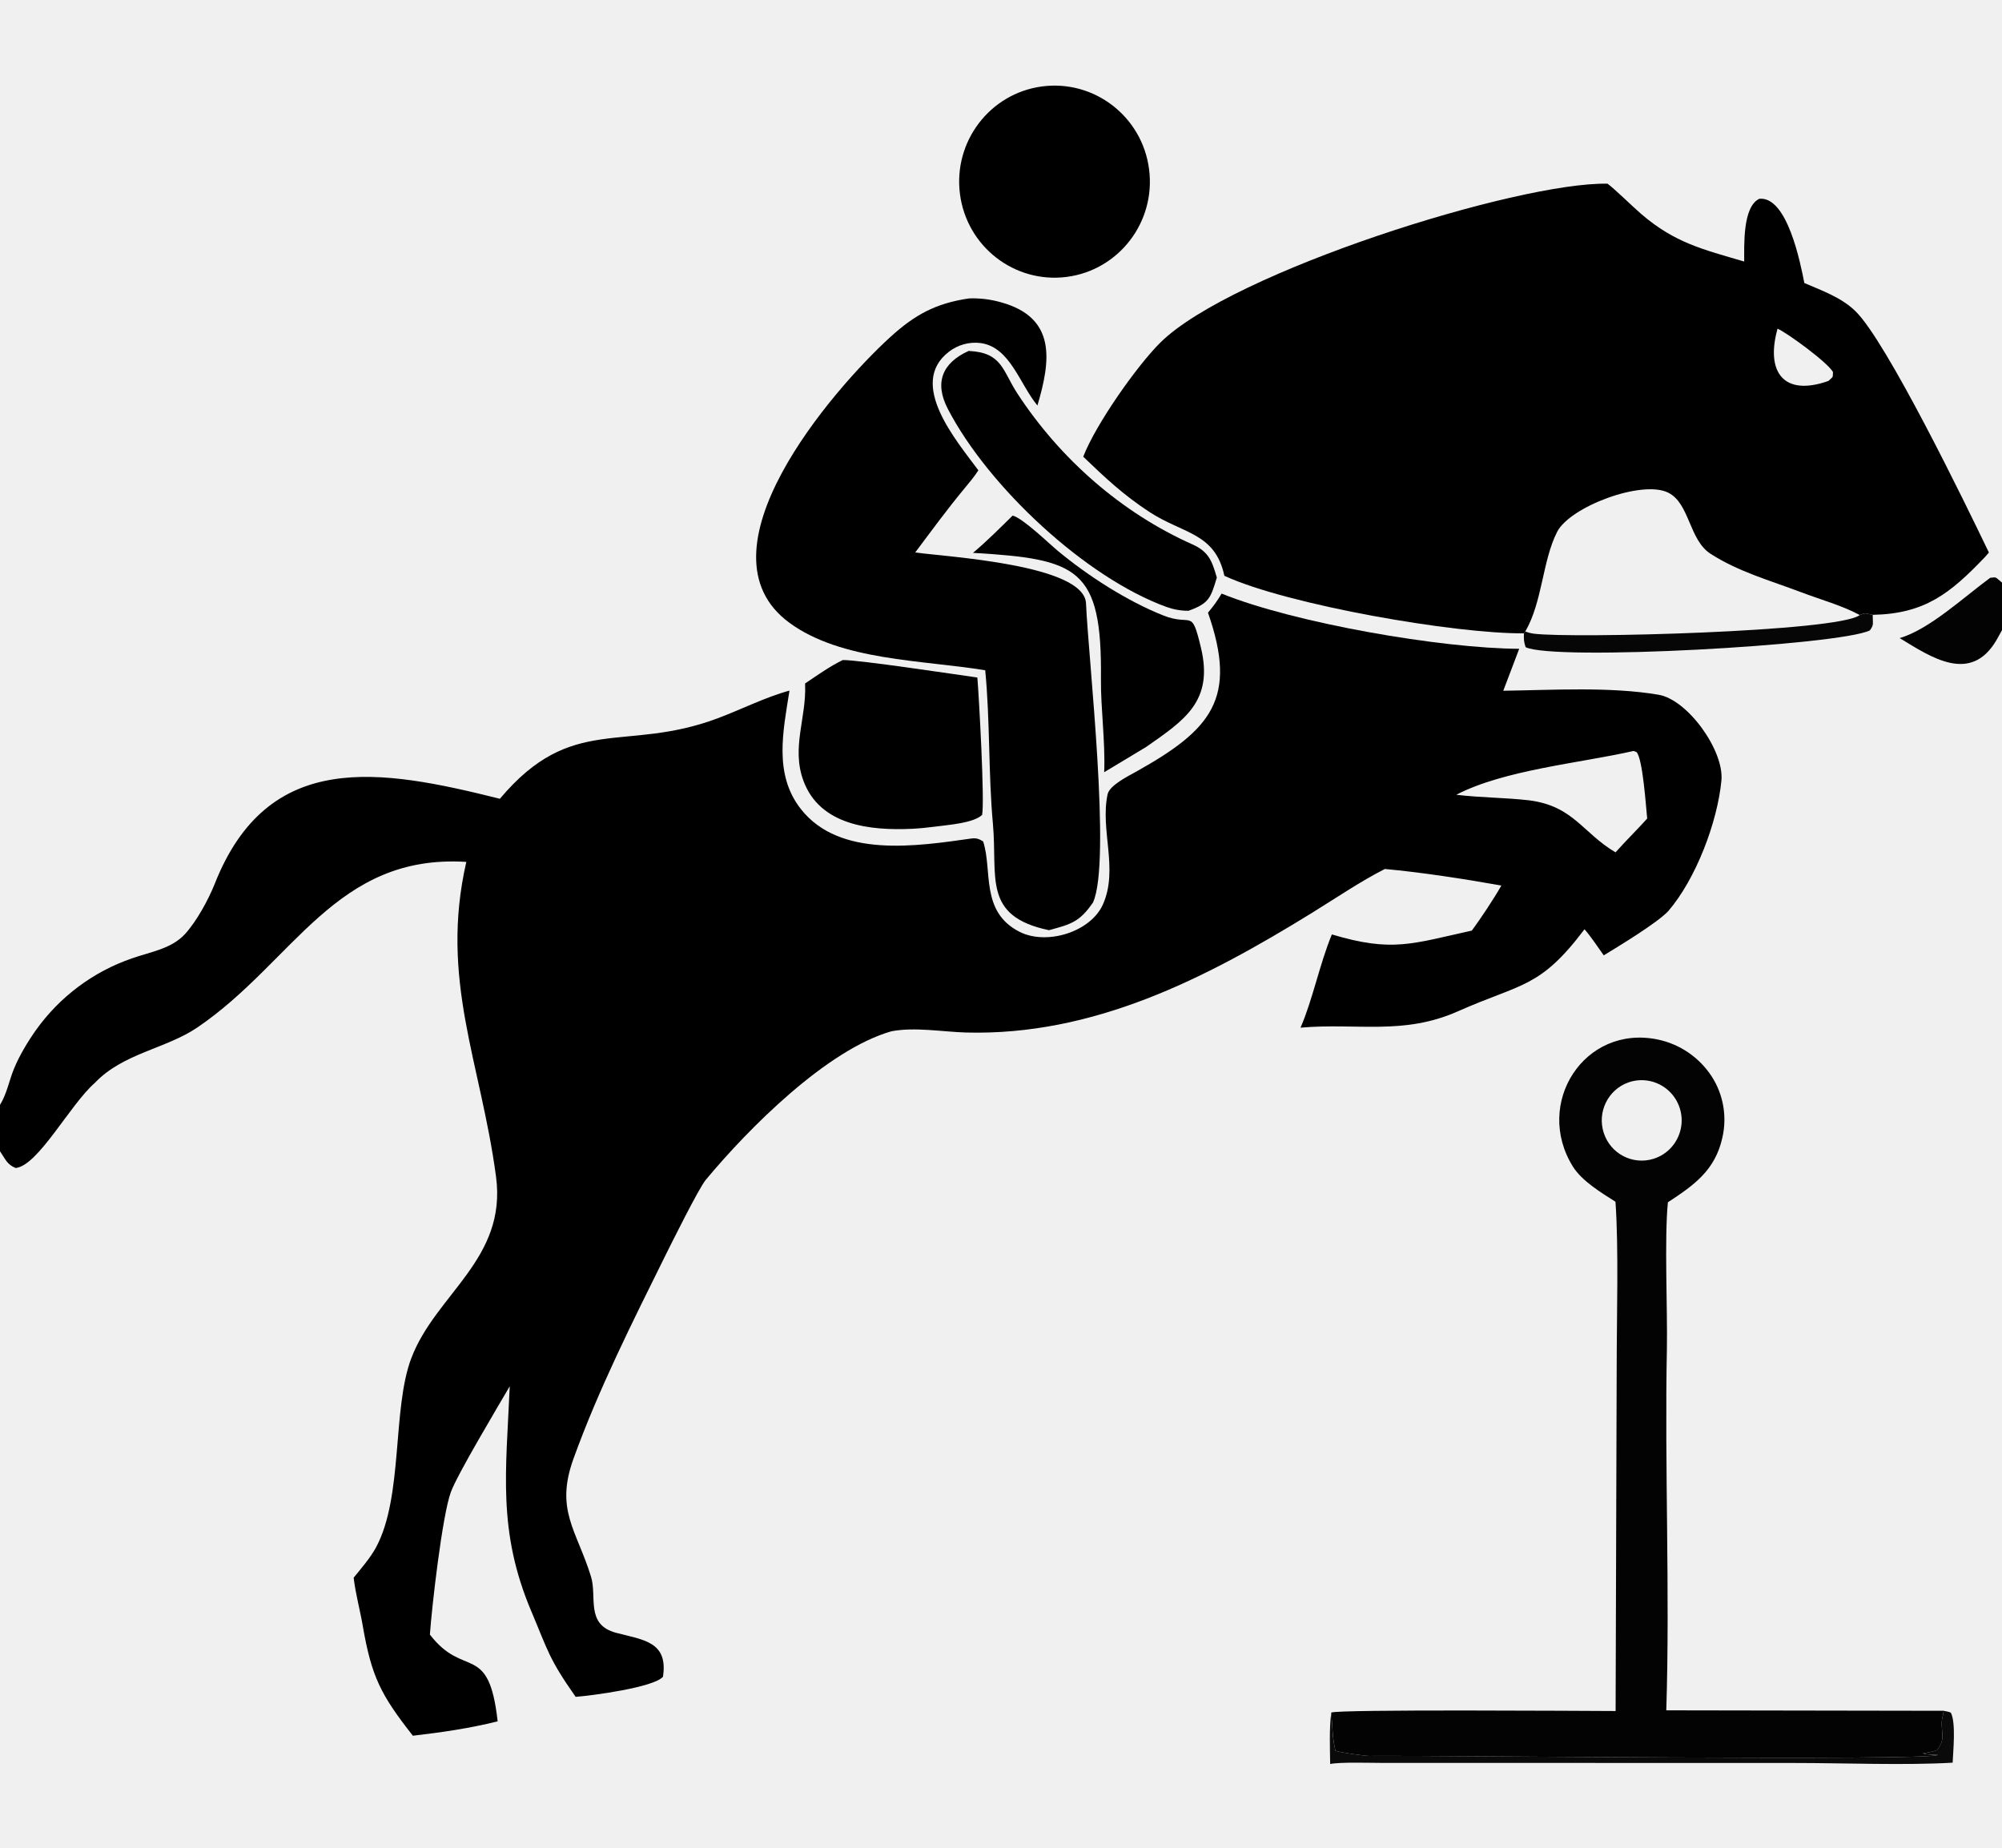
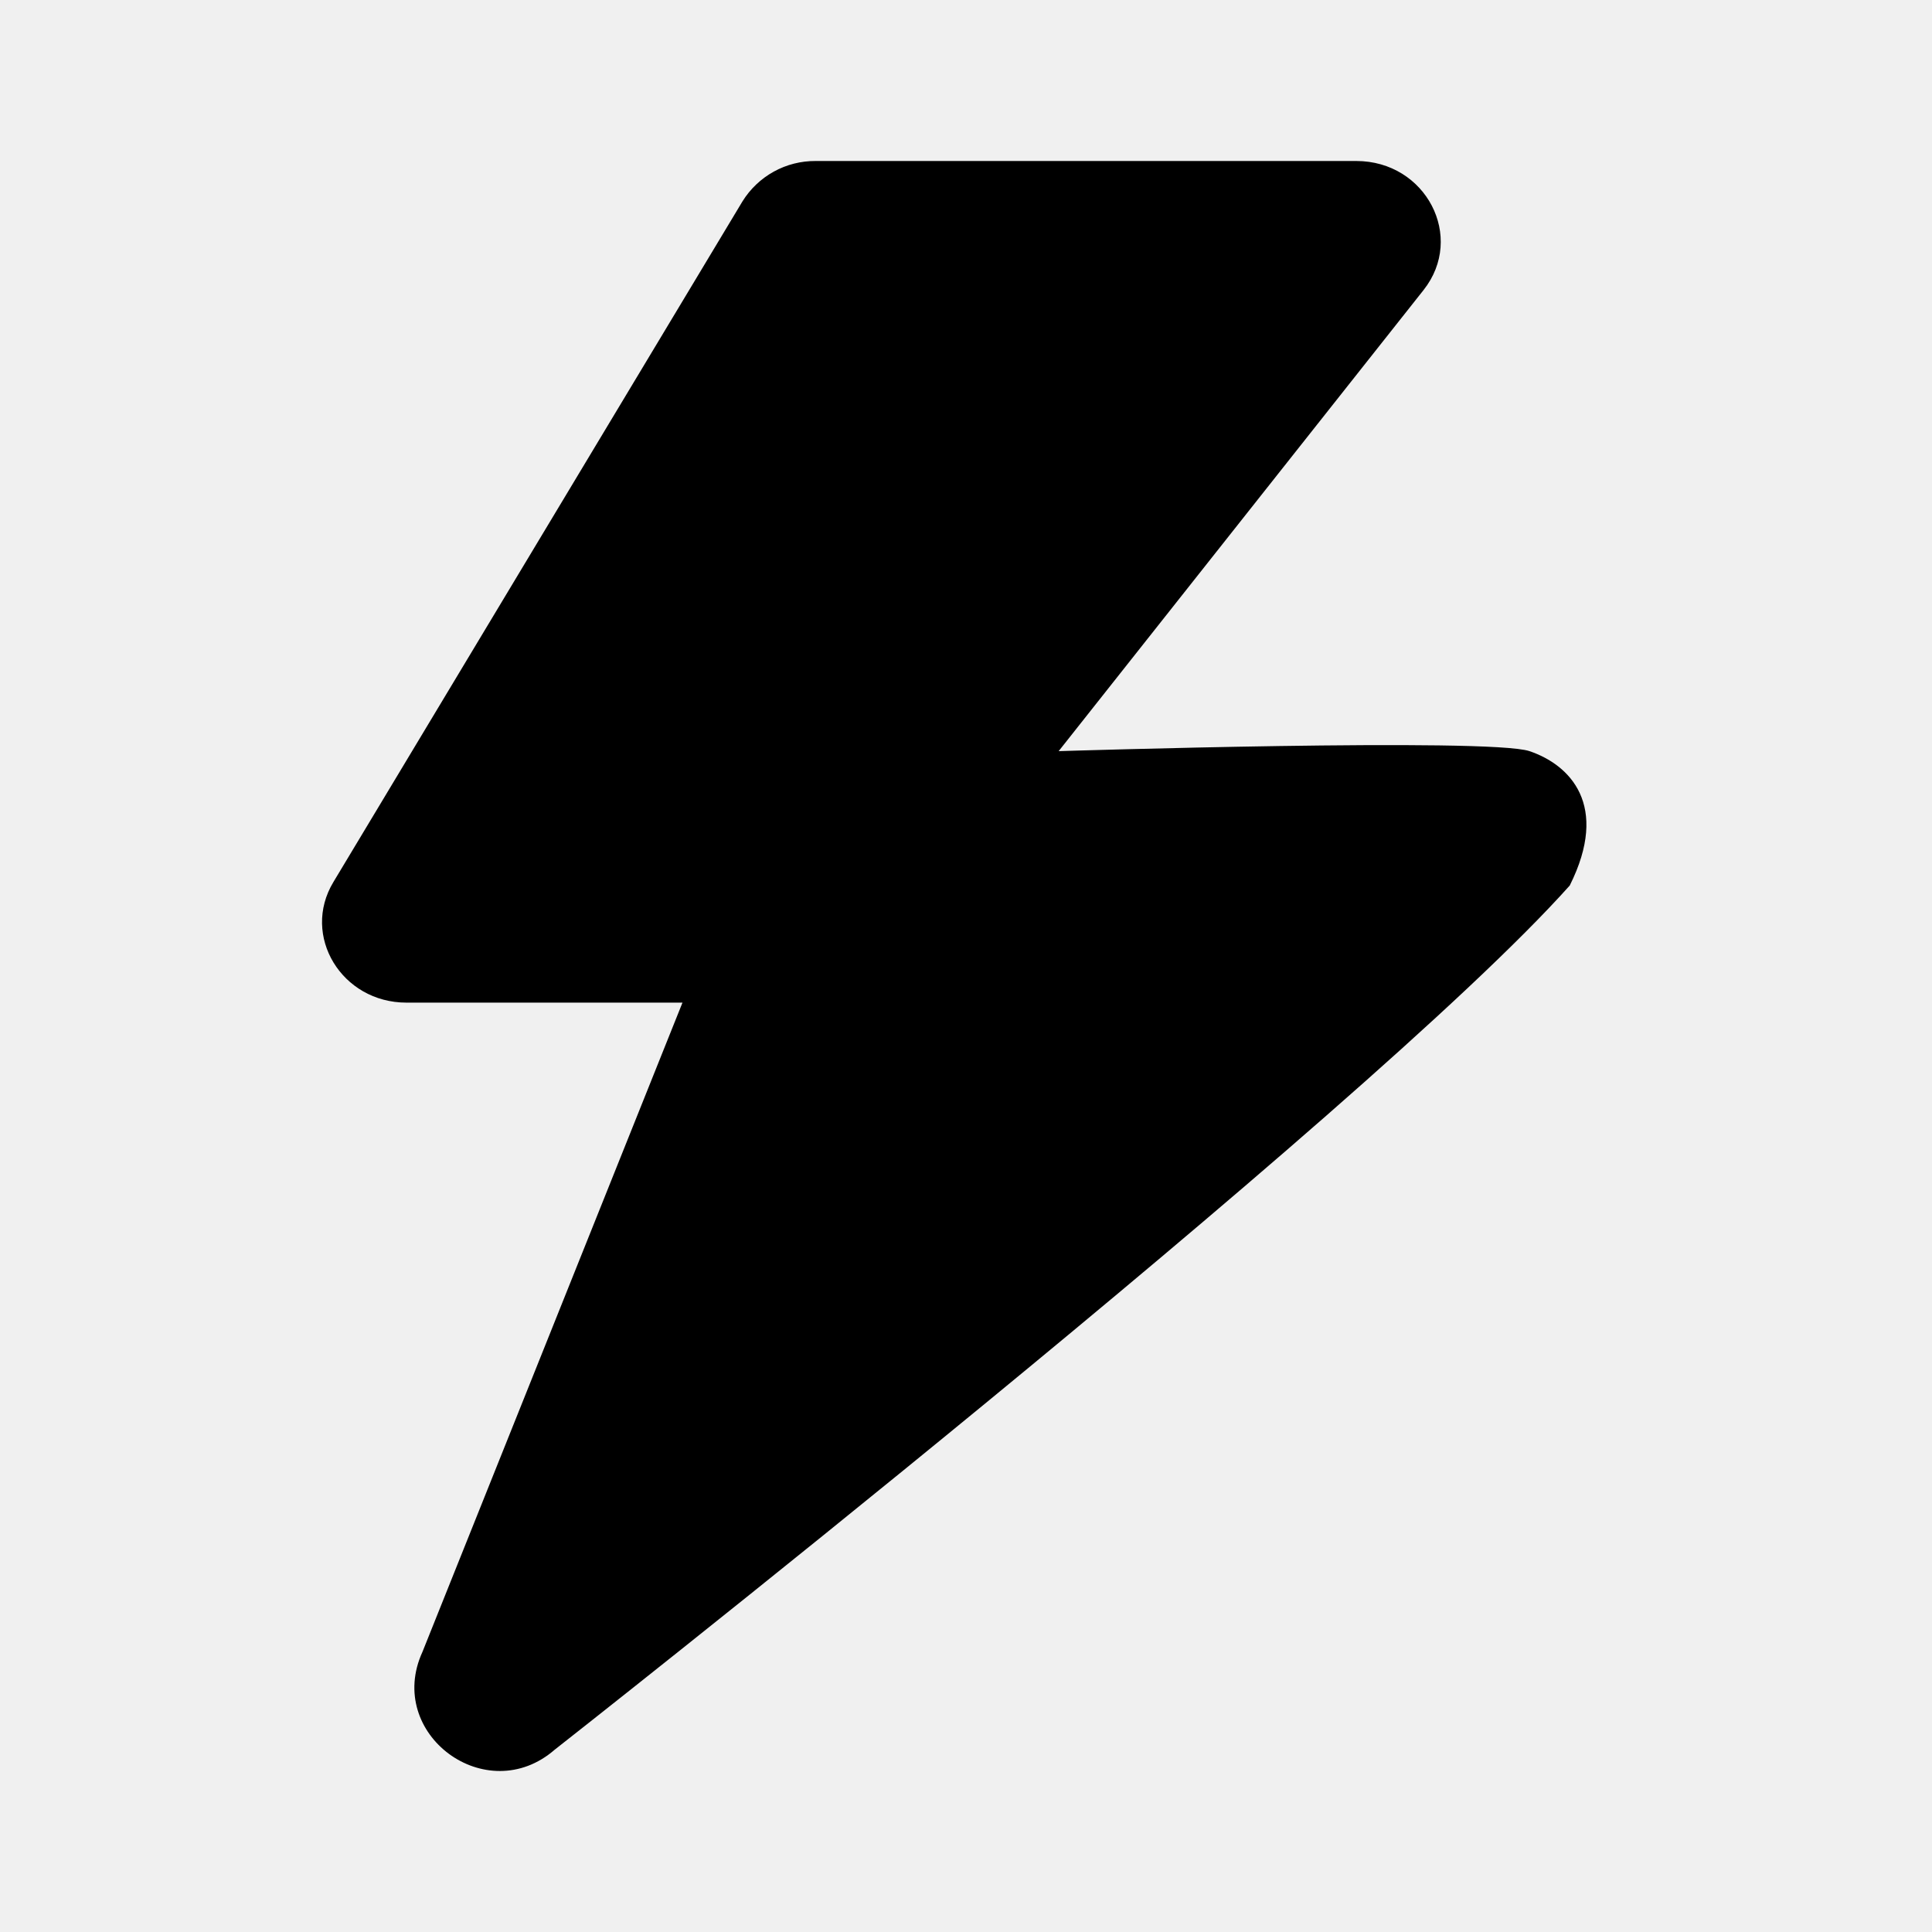
- <svg xmlns="http://www.w3.org/2000/svg" width="26" height="24" viewBox="0 0 26 24" fill="none">
-   <g clip-path="url(#clip0_29753_19305)">
-     <path d="M14.068 5.932C14.23 5.511 14.769 4.746 15.072 4.447C16.001 3.532 19.71 2.362 20.877 2.386C20.966 2.45 21.207 2.687 21.314 2.779C21.753 3.156 22.115 3.239 22.652 3.397C22.653 3.186 22.63 2.687 22.848 2.582C23.211 2.546 23.382 3.415 23.433 3.676C23.661 3.774 23.915 3.864 24.096 4.041C24.498 4.43 25.516 6.522 25.83 7.177C25.813 7.197 25.796 7.216 25.779 7.235C25.324 7.712 24.996 7.972 24.321 7.986C24.219 7.967 24.238 7.955 24.152 7.988C23.925 7.865 23.631 7.784 23.385 7.69C22.986 7.539 22.577 7.426 22.215 7.193C21.934 7.012 21.945 6.538 21.665 6.399C21.324 6.229 20.388 6.582 20.222 6.909C20.03 7.287 20.032 7.819 19.809 8.202L19.791 8.226C18.908 8.235 16.722 7.858 15.901 7.479C15.78 6.916 15.363 6.936 14.925 6.648C14.589 6.428 14.356 6.209 14.068 5.932ZM23.746 4.948C23.813 4.883 23.8 4.915 23.805 4.832C23.733 4.705 23.208 4.322 23.085 4.269C22.929 4.827 23.159 5.156 23.746 4.948Z" fill="black" />
-     <path d="M12.585 3.876C12.726 3.871 12.866 3.888 13.002 3.927C13.727 4.128 13.643 4.693 13.473 5.267C13.241 4.987 13.119 4.509 12.736 4.456C12.589 4.437 12.441 4.478 12.323 4.569C11.783 4.985 12.423 5.725 12.706 6.109C12.654 6.191 12.591 6.265 12.529 6.34C12.304 6.611 12.097 6.894 11.886 7.176C12.298 7.233 14.082 7.333 14.104 7.837C14.136 8.57 14.435 11.192 14.195 11.722C14.02 11.976 13.91 12.004 13.623 12.082C12.756 11.9 12.958 11.396 12.895 10.7C12.835 10.043 12.859 9.359 12.795 8.706C11.983 8.572 10.926 8.584 10.252 8.089C8.995 7.168 10.806 5.068 11.559 4.381C11.877 4.091 12.148 3.94 12.585 3.876Z" fill="black" />
-     <path d="M20.98 15.609C20.796 15.492 20.544 15.34 20.427 15.152C19.918 14.333 20.574 13.304 21.53 13.502C21.817 13.562 22.068 13.734 22.229 13.98C22.381 14.215 22.431 14.501 22.369 14.774C22.275 15.204 21.995 15.397 21.661 15.616C21.614 16.085 21.657 17.014 21.648 17.513C21.617 19.056 21.689 20.676 21.64 22.215L25.242 22.221C25.236 22.278 25.229 22.286 25.223 22.32C25.194 22.478 25.282 22.586 25.154 22.733C25.089 22.756 25.038 22.763 24.971 22.774C25.031 22.794 25.104 22.792 25.168 22.794C25.067 22.874 18.454 22.798 17.78 22.807C17.724 22.807 17.409 22.764 17.344 22.74C17.301 22.562 17.307 22.426 17.289 22.244C17.378 22.2 20.613 22.223 20.982 22.224L20.996 17.727C20.996 17.114 21.023 16.198 20.98 15.609ZM21.472 15.052C21.652 14.997 21.788 14.848 21.828 14.663C21.868 14.478 21.805 14.286 21.664 14.161C21.523 14.036 21.326 13.997 21.149 14.059C20.883 14.153 20.74 14.445 20.828 14.715C20.916 14.986 21.202 15.135 21.472 15.052Z" fill="black" fill-opacity="0.988" />
-     <path d="M13.531 1.123C14.211 1.032 14.835 1.514 14.923 2.198C15.012 2.883 14.531 3.51 13.851 3.597C13.174 3.683 12.555 3.202 12.467 2.52C12.379 1.839 12.855 1.214 13.531 1.123Z" fill="black" />
-     <path d="M10.945 8.573C11.152 8.57 12.433 8.764 12.693 8.8C12.714 9.054 12.789 10.397 12.755 10.584C12.642 10.693 12.31 10.714 12.143 10.737C12.044 10.75 11.945 10.76 11.845 10.765C11.31 10.79 10.647 10.725 10.433 10.138C10.276 9.71 10.474 9.324 10.456 8.892L10.455 8.878C10.614 8.771 10.773 8.657 10.945 8.573Z" fill="black" />
-     <path d="M12.58 4.558C13.018 4.579 13.018 4.814 13.214 5.113C13.768 5.96 14.564 6.66 15.486 7.071C15.698 7.166 15.74 7.285 15.803 7.502C15.723 7.766 15.704 7.836 15.436 7.933C15.34 7.934 15.244 7.917 15.153 7.885C14.1 7.505 12.833 6.32 12.31 5.312C12.131 4.968 12.238 4.713 12.58 4.558Z" fill="black" />
-     <path d="M13.151 6.697C13.281 6.728 13.612 7.05 13.738 7.155C14.131 7.481 14.634 7.805 15.105 7.993C15.486 8.145 15.47 7.884 15.596 8.41C15.765 9.111 15.379 9.356 14.885 9.702L14.34 10.03C14.356 9.631 14.294 9.196 14.298 8.817C14.313 7.375 13.999 7.262 12.636 7.181C12.815 7.031 12.984 6.861 13.151 6.697Z" fill="black" />
-     <path d="M24.152 7.989C24.238 7.955 24.219 7.967 24.321 7.986C24.32 8.105 24.34 8.111 24.284 8.188C23.896 8.381 20.191 8.589 19.813 8.406C19.788 8.329 19.79 8.303 19.791 8.226L19.809 8.202C19.845 8.216 19.883 8.226 19.922 8.231C20.419 8.294 23.87 8.207 24.152 7.989Z" fill="black" fill-opacity="0.976" />
-     <path d="M25.242 22.221C25.267 22.227 25.331 22.235 25.338 22.25C25.403 22.387 25.365 22.747 25.359 22.895C24.753 22.931 23.939 22.899 23.312 22.899L19.186 22.898L17.951 22.898C17.792 22.898 17.415 22.885 17.275 22.912C17.272 22.705 17.262 22.445 17.289 22.244C17.307 22.425 17.3 22.562 17.344 22.74C17.409 22.764 17.724 22.807 17.779 22.806C18.454 22.798 25.067 22.874 25.168 22.794C25.104 22.791 25.031 22.793 24.971 22.774C25.038 22.762 25.089 22.756 25.154 22.732C25.282 22.585 25.194 22.477 25.223 22.32C25.229 22.286 25.236 22.278 25.242 22.221Z" fill="black" fill-opacity="0.957" />
-     <path d="M15.865 7.71C16.808 8.092 18.719 8.423 19.73 8.427L19.523 8.972C20.171 8.963 20.911 8.917 21.541 9.024C21.919 9.089 22.393 9.749 22.356 10.138C22.305 10.676 22.026 11.416 21.665 11.835C21.517 11.992 21.017 12.293 20.828 12.409C20.757 12.309 20.656 12.158 20.578 12.07C19.996 12.841 19.766 12.766 18.931 13.137C18.225 13.45 17.617 13.284 16.89 13.348C17.048 12.985 17.138 12.521 17.297 12.137C18.079 12.371 18.333 12.26 19.115 12.087C19.226 11.936 19.404 11.67 19.498 11.502C19.027 11.418 18.459 11.33 17.985 11.287C17.676 11.443 17.329 11.678 17.034 11.86C15.657 12.709 14.205 13.456 12.542 13.411C12.241 13.402 11.88 13.337 11.577 13.395C10.739 13.634 9.722 14.655 9.165 15.326C9.075 15.434 8.713 16.163 8.637 16.316C8.212 17.175 7.772 18.048 7.447 18.949C7.207 19.616 7.488 19.872 7.675 20.477C7.757 20.742 7.6 21.101 8.001 21.208C8.355 21.301 8.68 21.322 8.61 21.779C8.489 21.918 7.687 22.024 7.476 22.04C7.125 21.54 7.119 21.446 6.899 20.926C6.46 19.886 6.572 19.117 6.62 18.006C6.469 18.266 5.94 19.148 5.855 19.381C5.743 19.688 5.608 20.872 5.583 21.231C6.028 21.812 6.347 21.318 6.463 22.358C6.09 22.451 5.742 22.5 5.362 22.545C4.946 22.015 4.825 21.781 4.71 21.111C4.676 20.913 4.618 20.705 4.593 20.492C4.69 20.373 4.813 20.231 4.886 20.094C5.238 19.433 5.092 18.302 5.341 17.643C5.657 16.807 6.585 16.356 6.442 15.283C6.244 13.798 5.707 12.723 6.056 11.195C4.356 11.088 3.815 12.495 2.564 13.345C2.153 13.624 1.598 13.679 1.231 14.066C0.908 14.349 0.495 15.142 0.203 15.171C0.091 15.124 0.074 15.063 0 14.953V14.352C0.092 14.199 0.115 14.045 0.181 13.883C0.249 13.716 0.361 13.529 0.465 13.382C0.774 12.948 1.209 12.622 1.711 12.449C1.95 12.364 2.224 12.326 2.402 12.133C2.553 11.967 2.704 11.691 2.787 11.484C3.48 9.725 4.939 9.987 6.492 10.375C7.43 9.26 8.107 9.784 9.32 9.33C9.624 9.216 9.941 9.055 10.253 8.97C10.17 9.497 10.047 10.056 10.399 10.506C10.902 11.151 11.911 10.99 12.61 10.892C12.676 10.882 12.714 10.895 12.768 10.929C12.892 11.304 12.727 11.842 13.241 12.103C13.591 12.281 14.164 12.108 14.325 11.745C14.527 11.286 14.286 10.783 14.384 10.318C14.41 10.199 14.649 10.083 14.757 10.022C15.729 9.478 16.079 9.075 15.688 7.958C15.766 7.863 15.802 7.815 15.865 7.71ZM18.913 10.323C19.237 10.362 19.551 10.359 19.865 10.396C20.436 10.472 20.551 10.816 20.981 11.071C21.115 10.92 21.265 10.774 21.392 10.632C21.376 10.479 21.335 9.852 21.253 9.768L21.215 9.754C20.522 9.912 19.536 9.999 18.913 10.323Z" fill="black" />
-     <path d="M24.671 8.288C25.058 8.175 25.507 7.753 25.847 7.505C25.938 7.494 25.908 7.494 26 7.567V8.185C25.977 8.228 25.953 8.271 25.929 8.313C25.594 8.887 25.081 8.538 24.671 8.288Z" fill="black" fill-opacity="0.988" />
-   </g>
-   <defs>
-     <clipPath id="clip0_29753_19305">
-       <rect width="26" height="24" fill="white" />
-     </clipPath>
-   </defs>
+ <svg xmlns="http://www.w3.org/2000/svg" width="24" height="24" viewBox="0 0 24 24" fill="none">
+   <path d="M17.684 3.603C18.205 2.944 17.714 2 16.848 2H10.132C9.95 1.999 9.771 2.044 9.612 2.132C9.453 2.22 9.319 2.347 9.223 2.502L4.141 10.958C3.74 11.624 4.244 12.455 5.049 12.455H8.478L5.248 20.52C4.781 21.54 6.043 22.473 6.891 21.735C6.891 21.735 17 13.803 19.5 11C20 10 19.5 9.5 19 9.331C18.5 9.162 13.151 9.331 13.151 9.331L17.684 3.603Z" fill="black" />
</svg>
